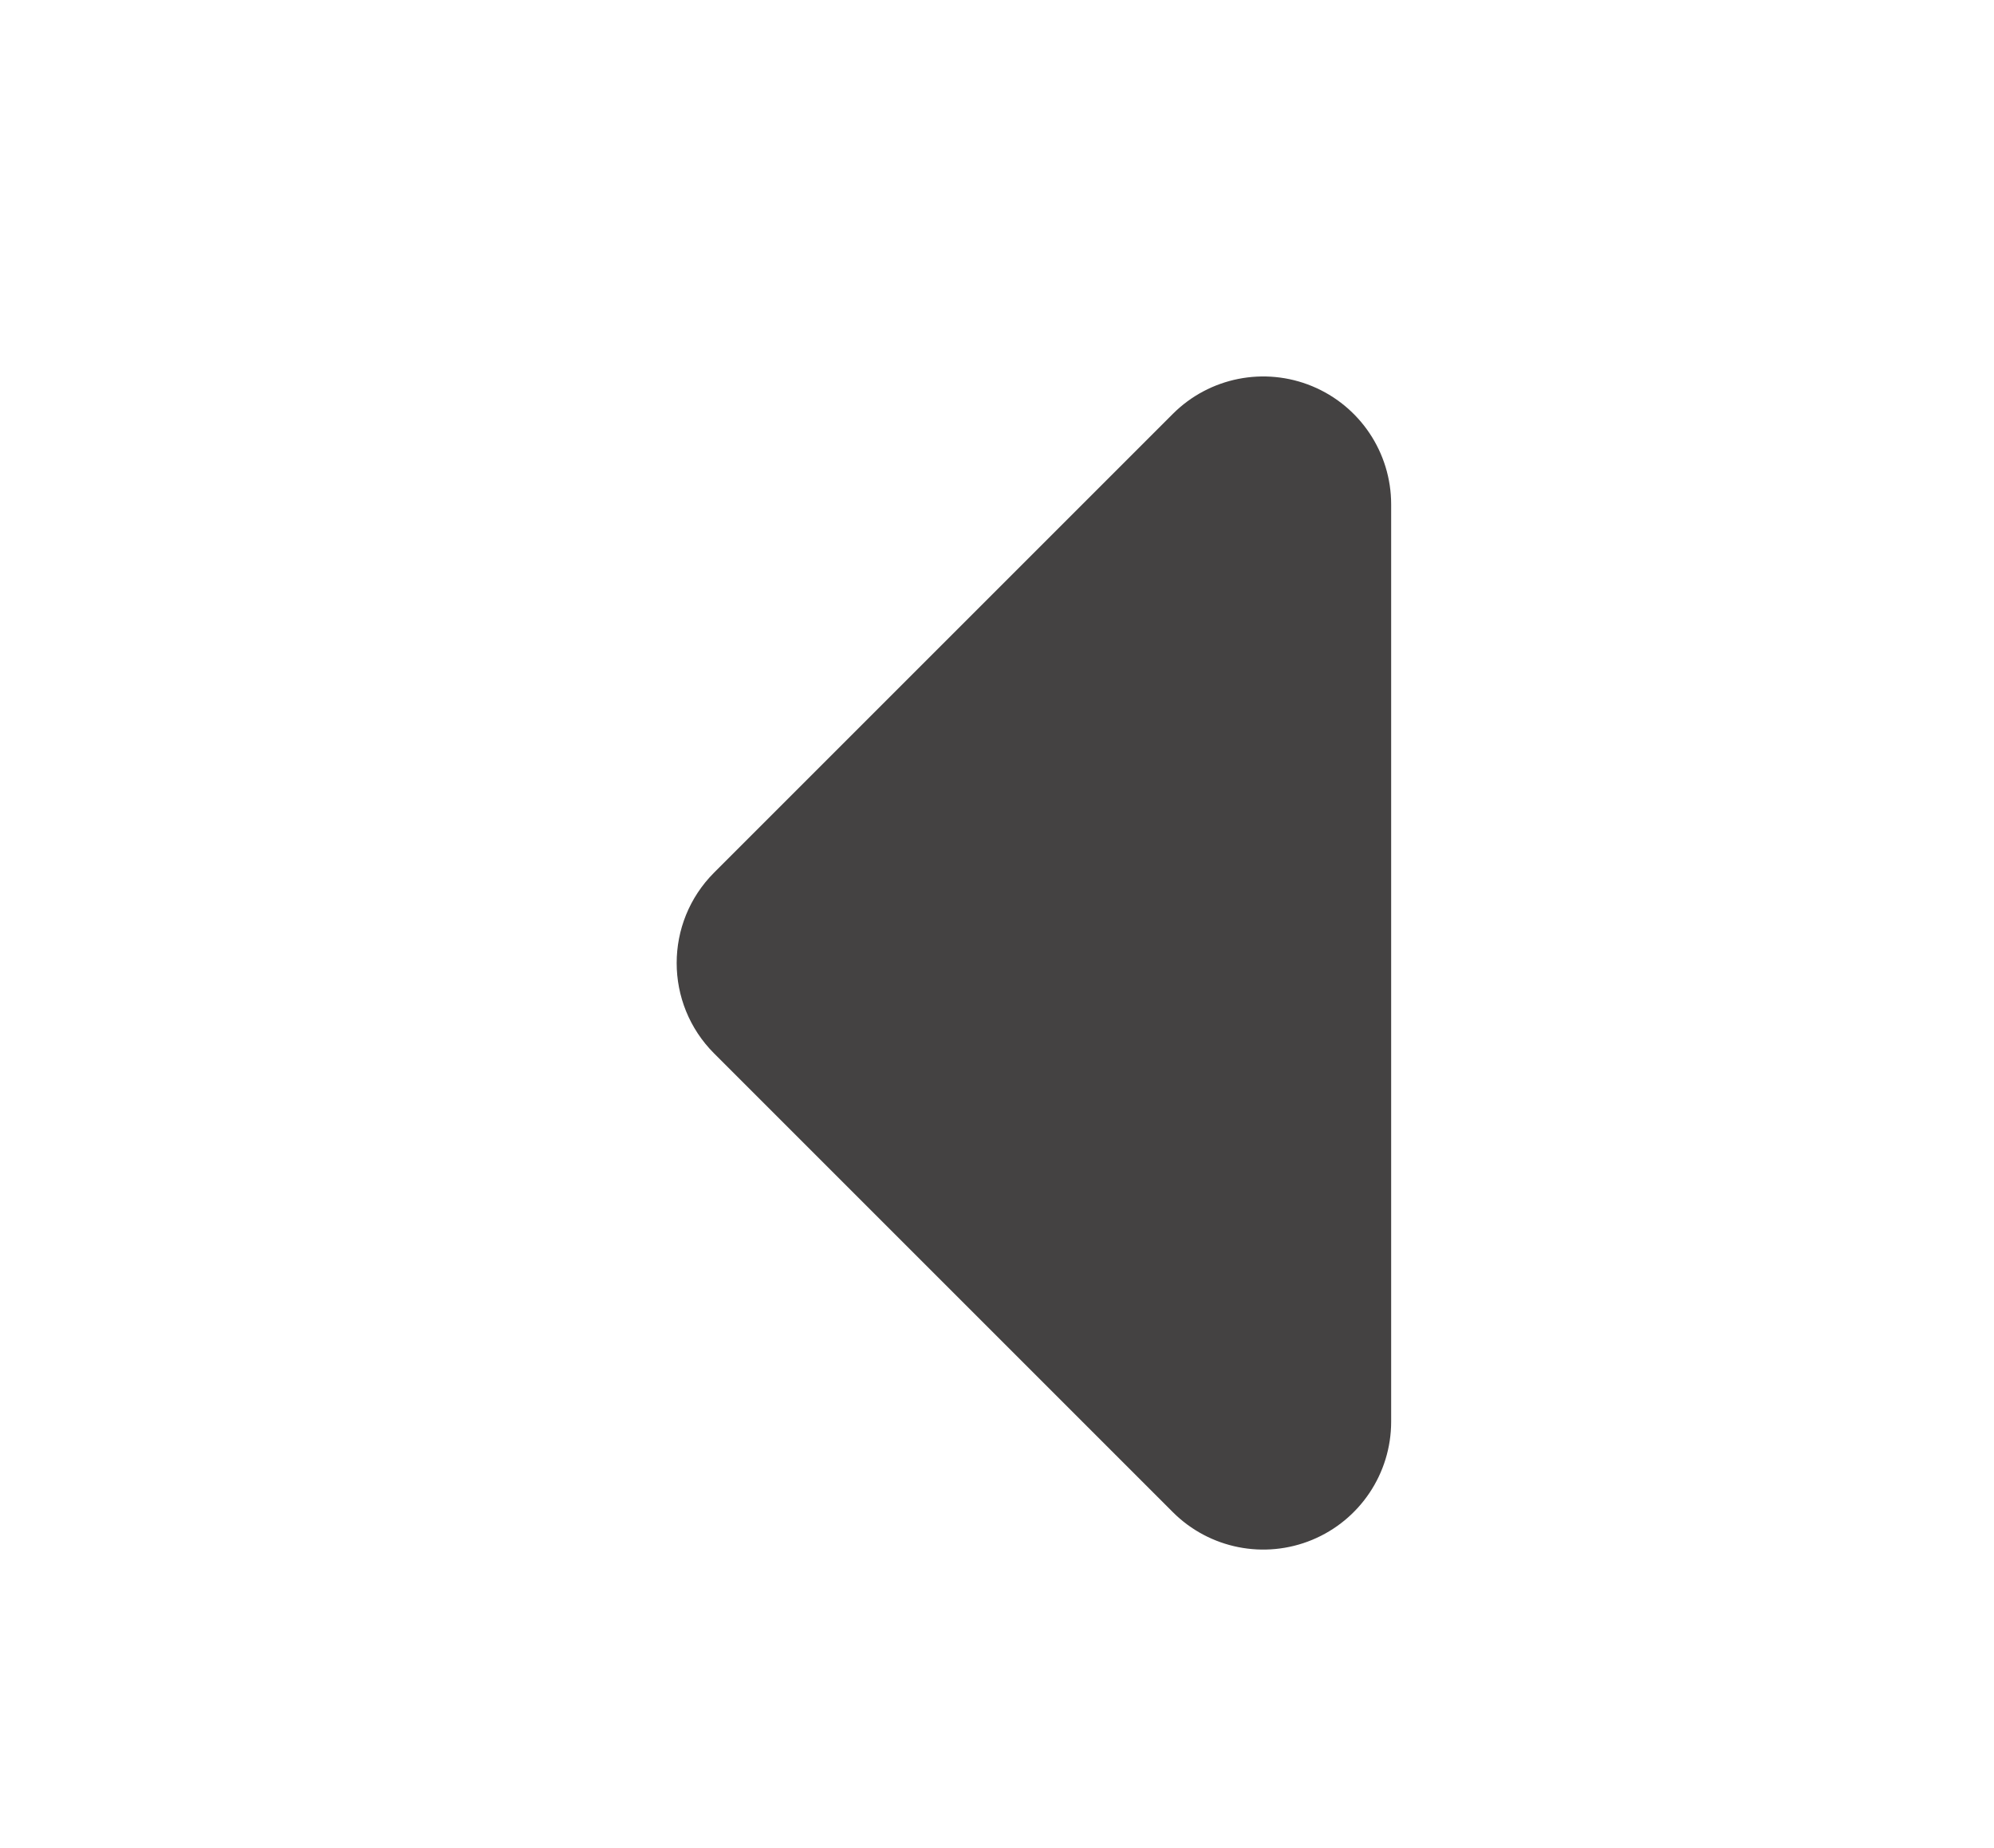
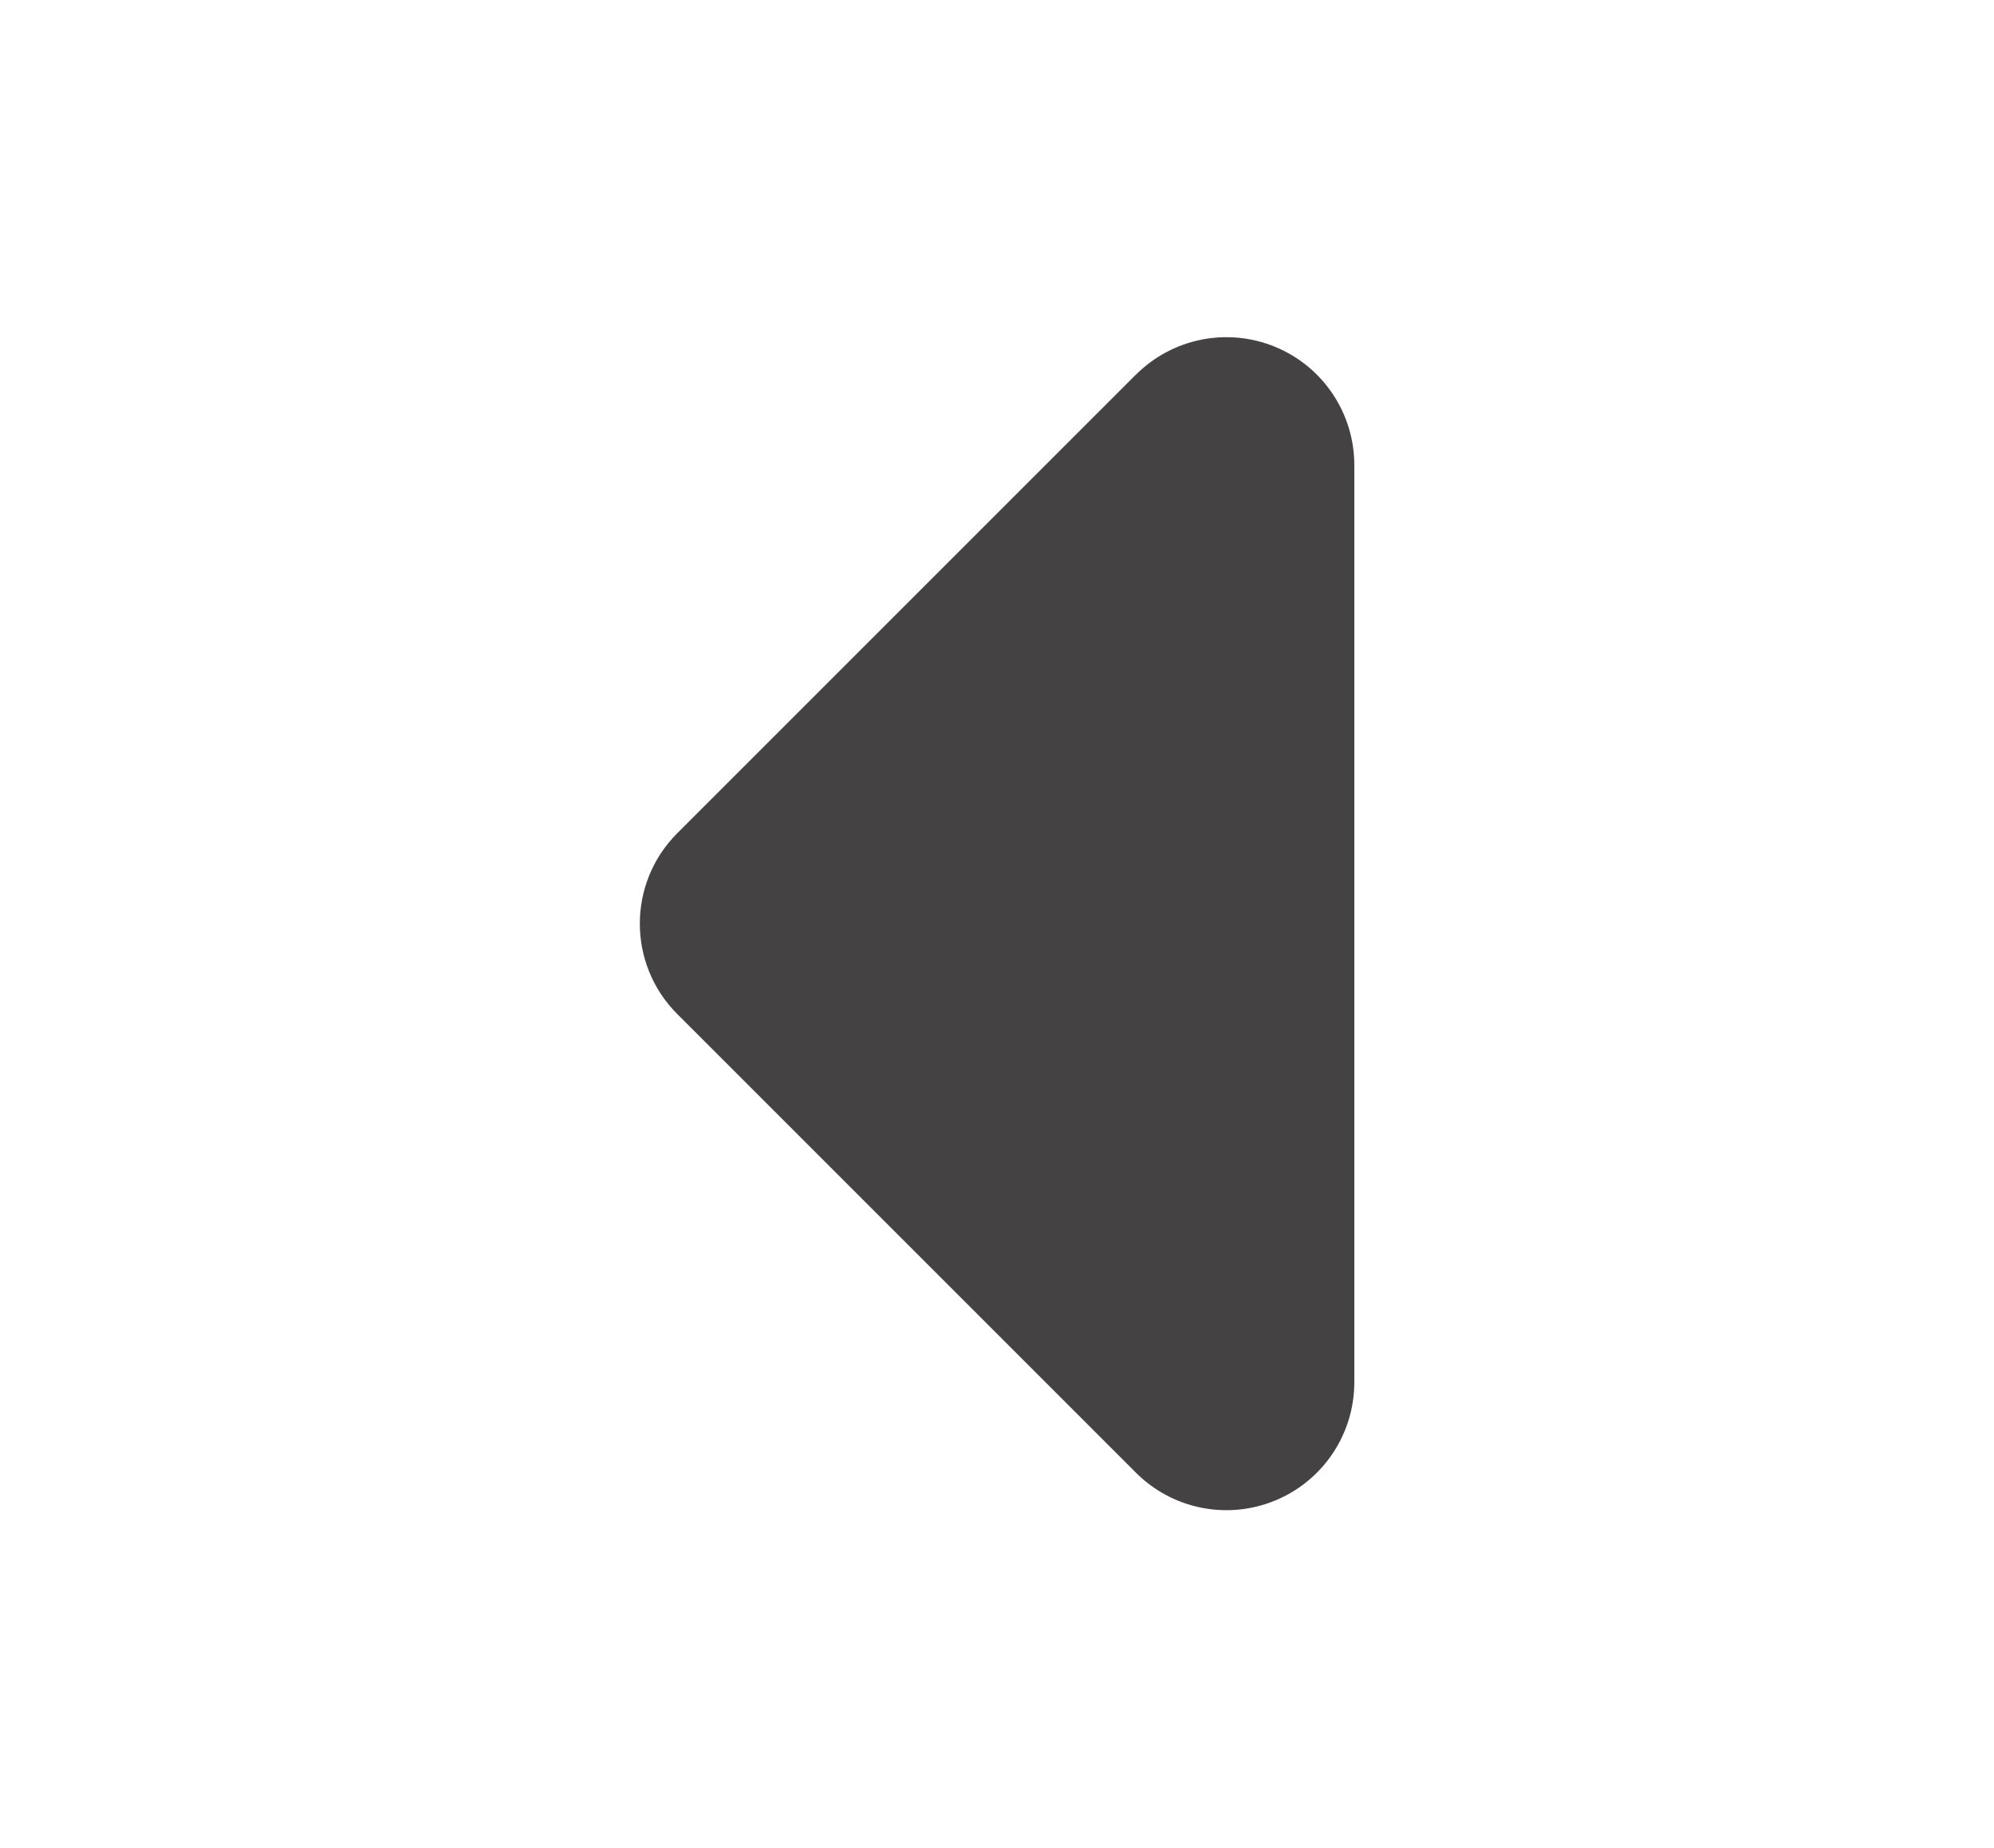
<svg xmlns="http://www.w3.org/2000/svg" id="Capa_1" data-name="Capa 1" viewBox="0 0 15.589 14.443">
  <defs>
    <style>.cls-1{fill:#444242;fill-rule:evenodd;}</style>
  </defs>
-   <path class="cls-1" d="M9.169,3.236,5.583,6.822a1,1,0,0,0,0,1.414L9.169,11.822a1,1,0,0,0,1.707-.707V3.943a1,1,0,0,0-1.707-.707Z" />
+   <path class="cls-1" d="M8.88,2.929,5.295,6.514a1,1,0,0,0,0,1.414l3.586,3.586a1,1,0,0,0,1.707-.707V3.636a1,1,0,0,0-1.707-.707Z" />
</svg>
